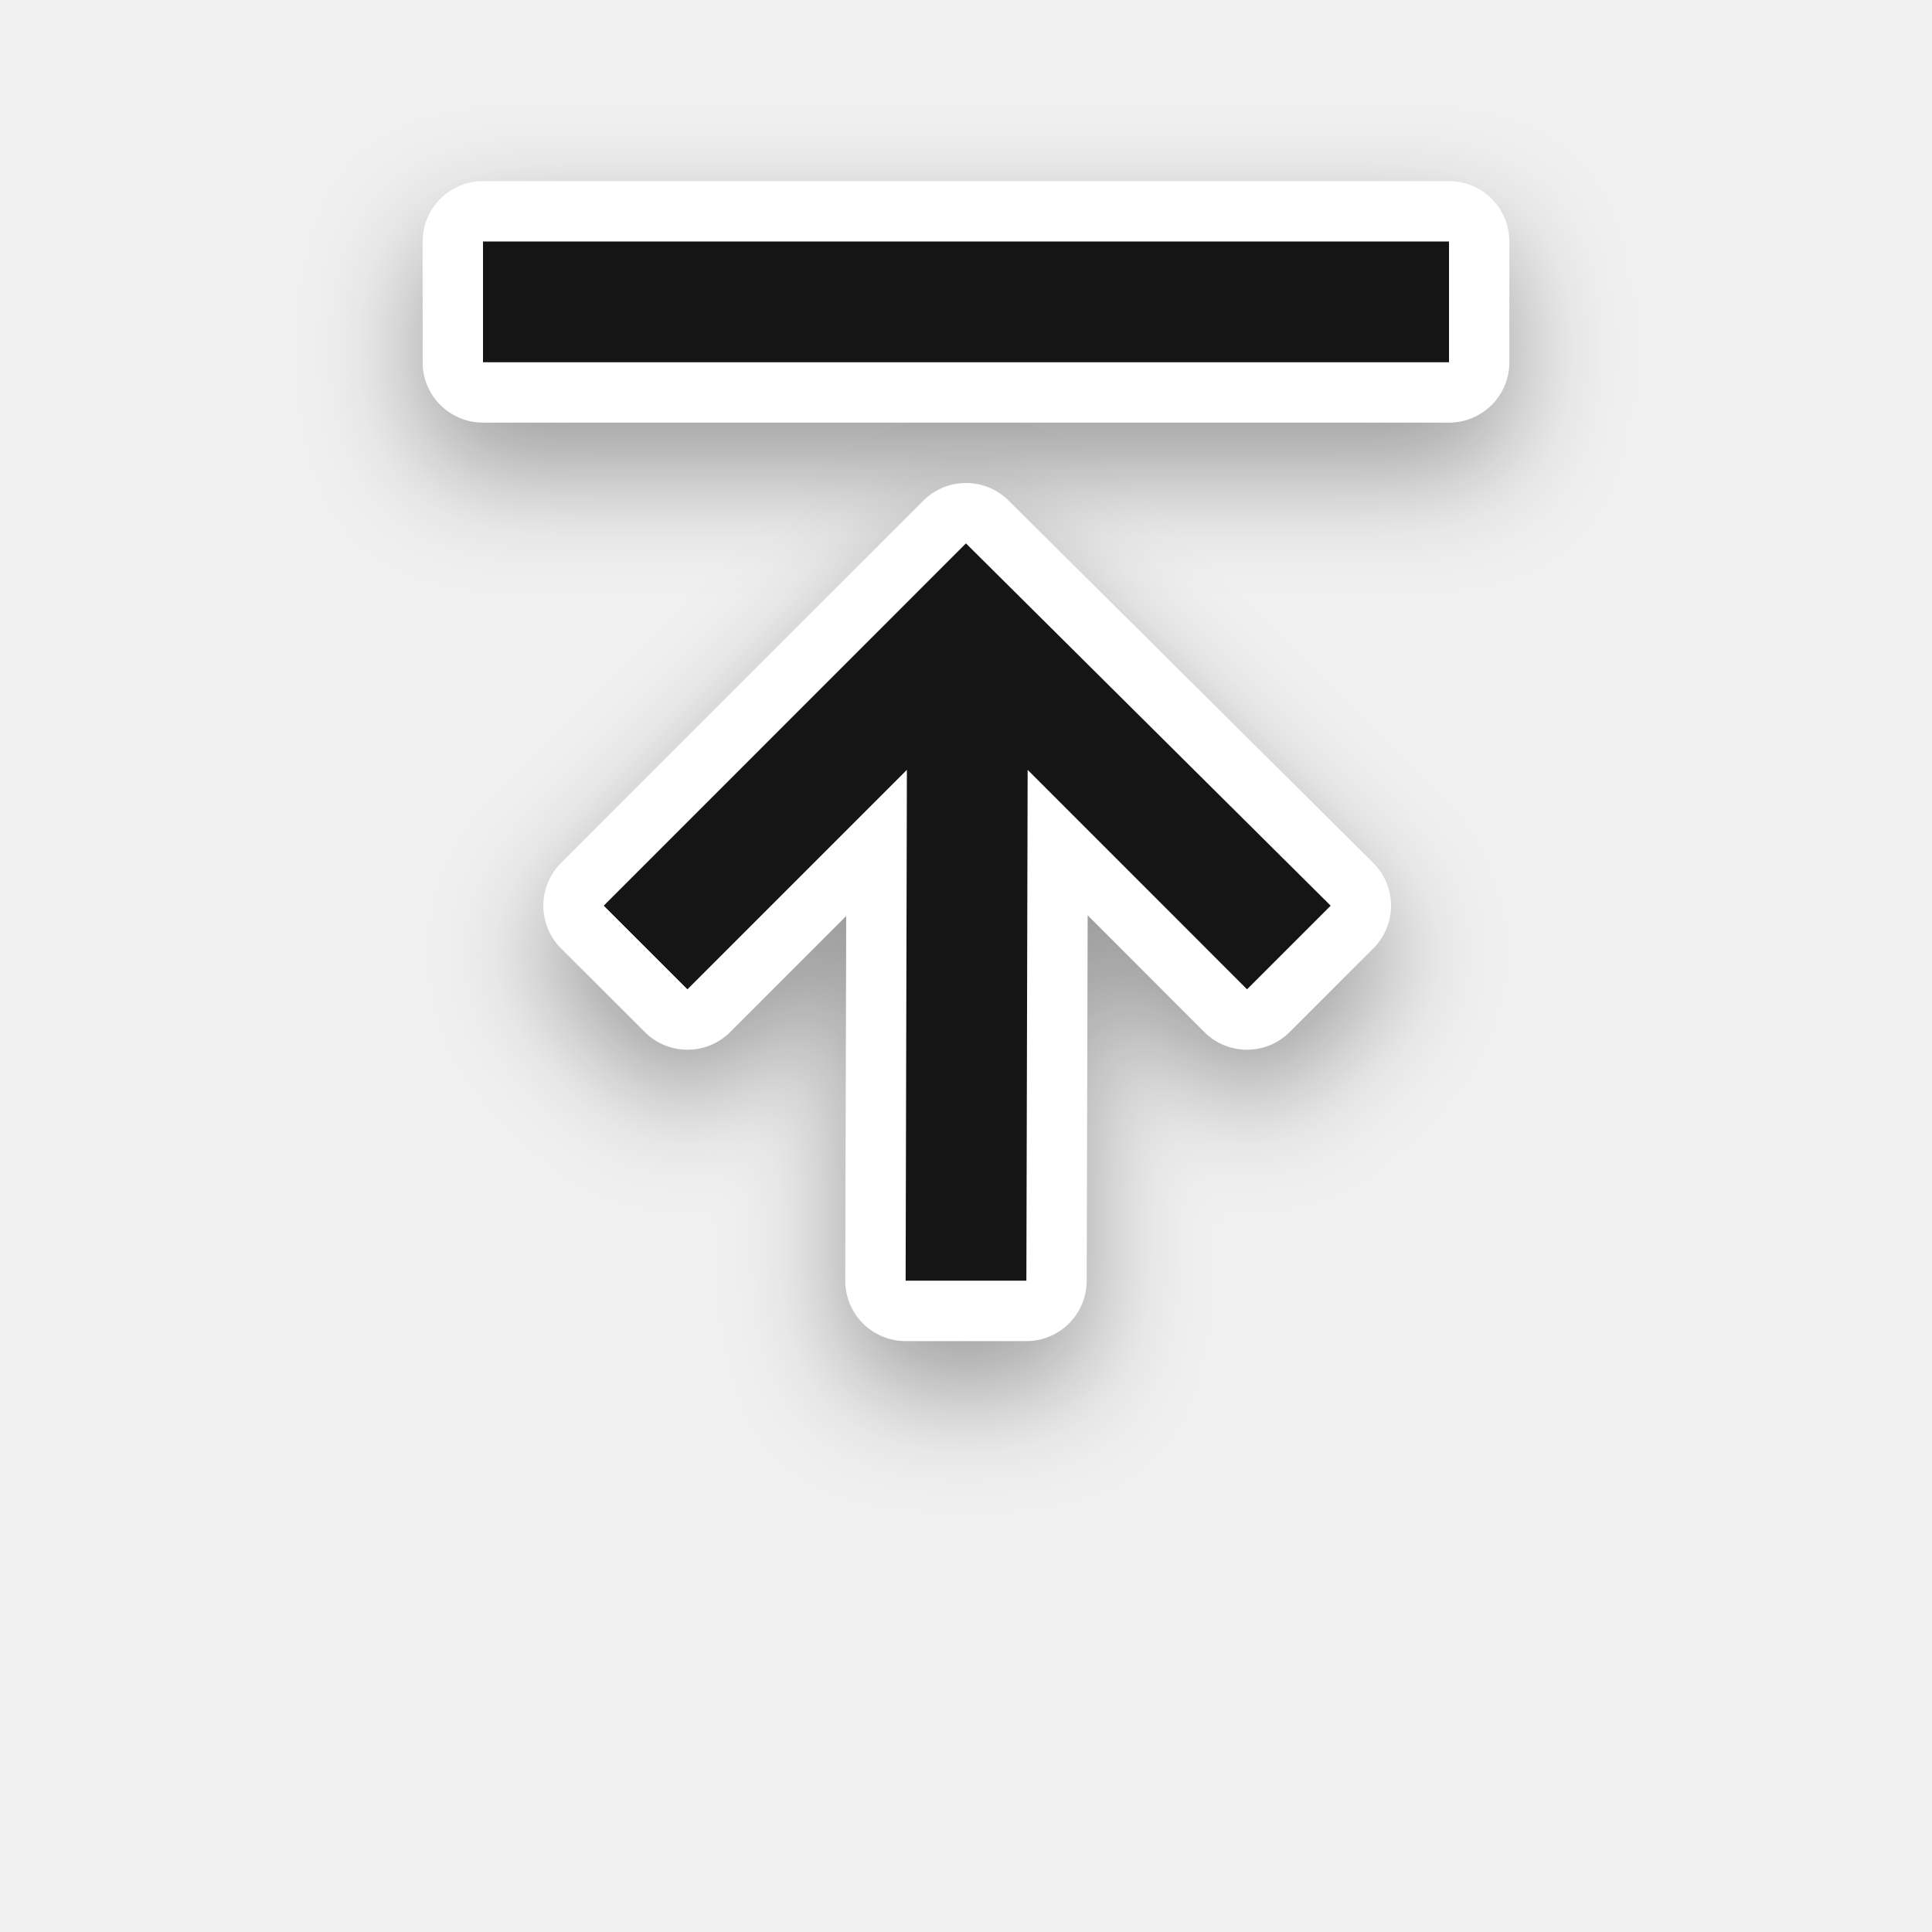
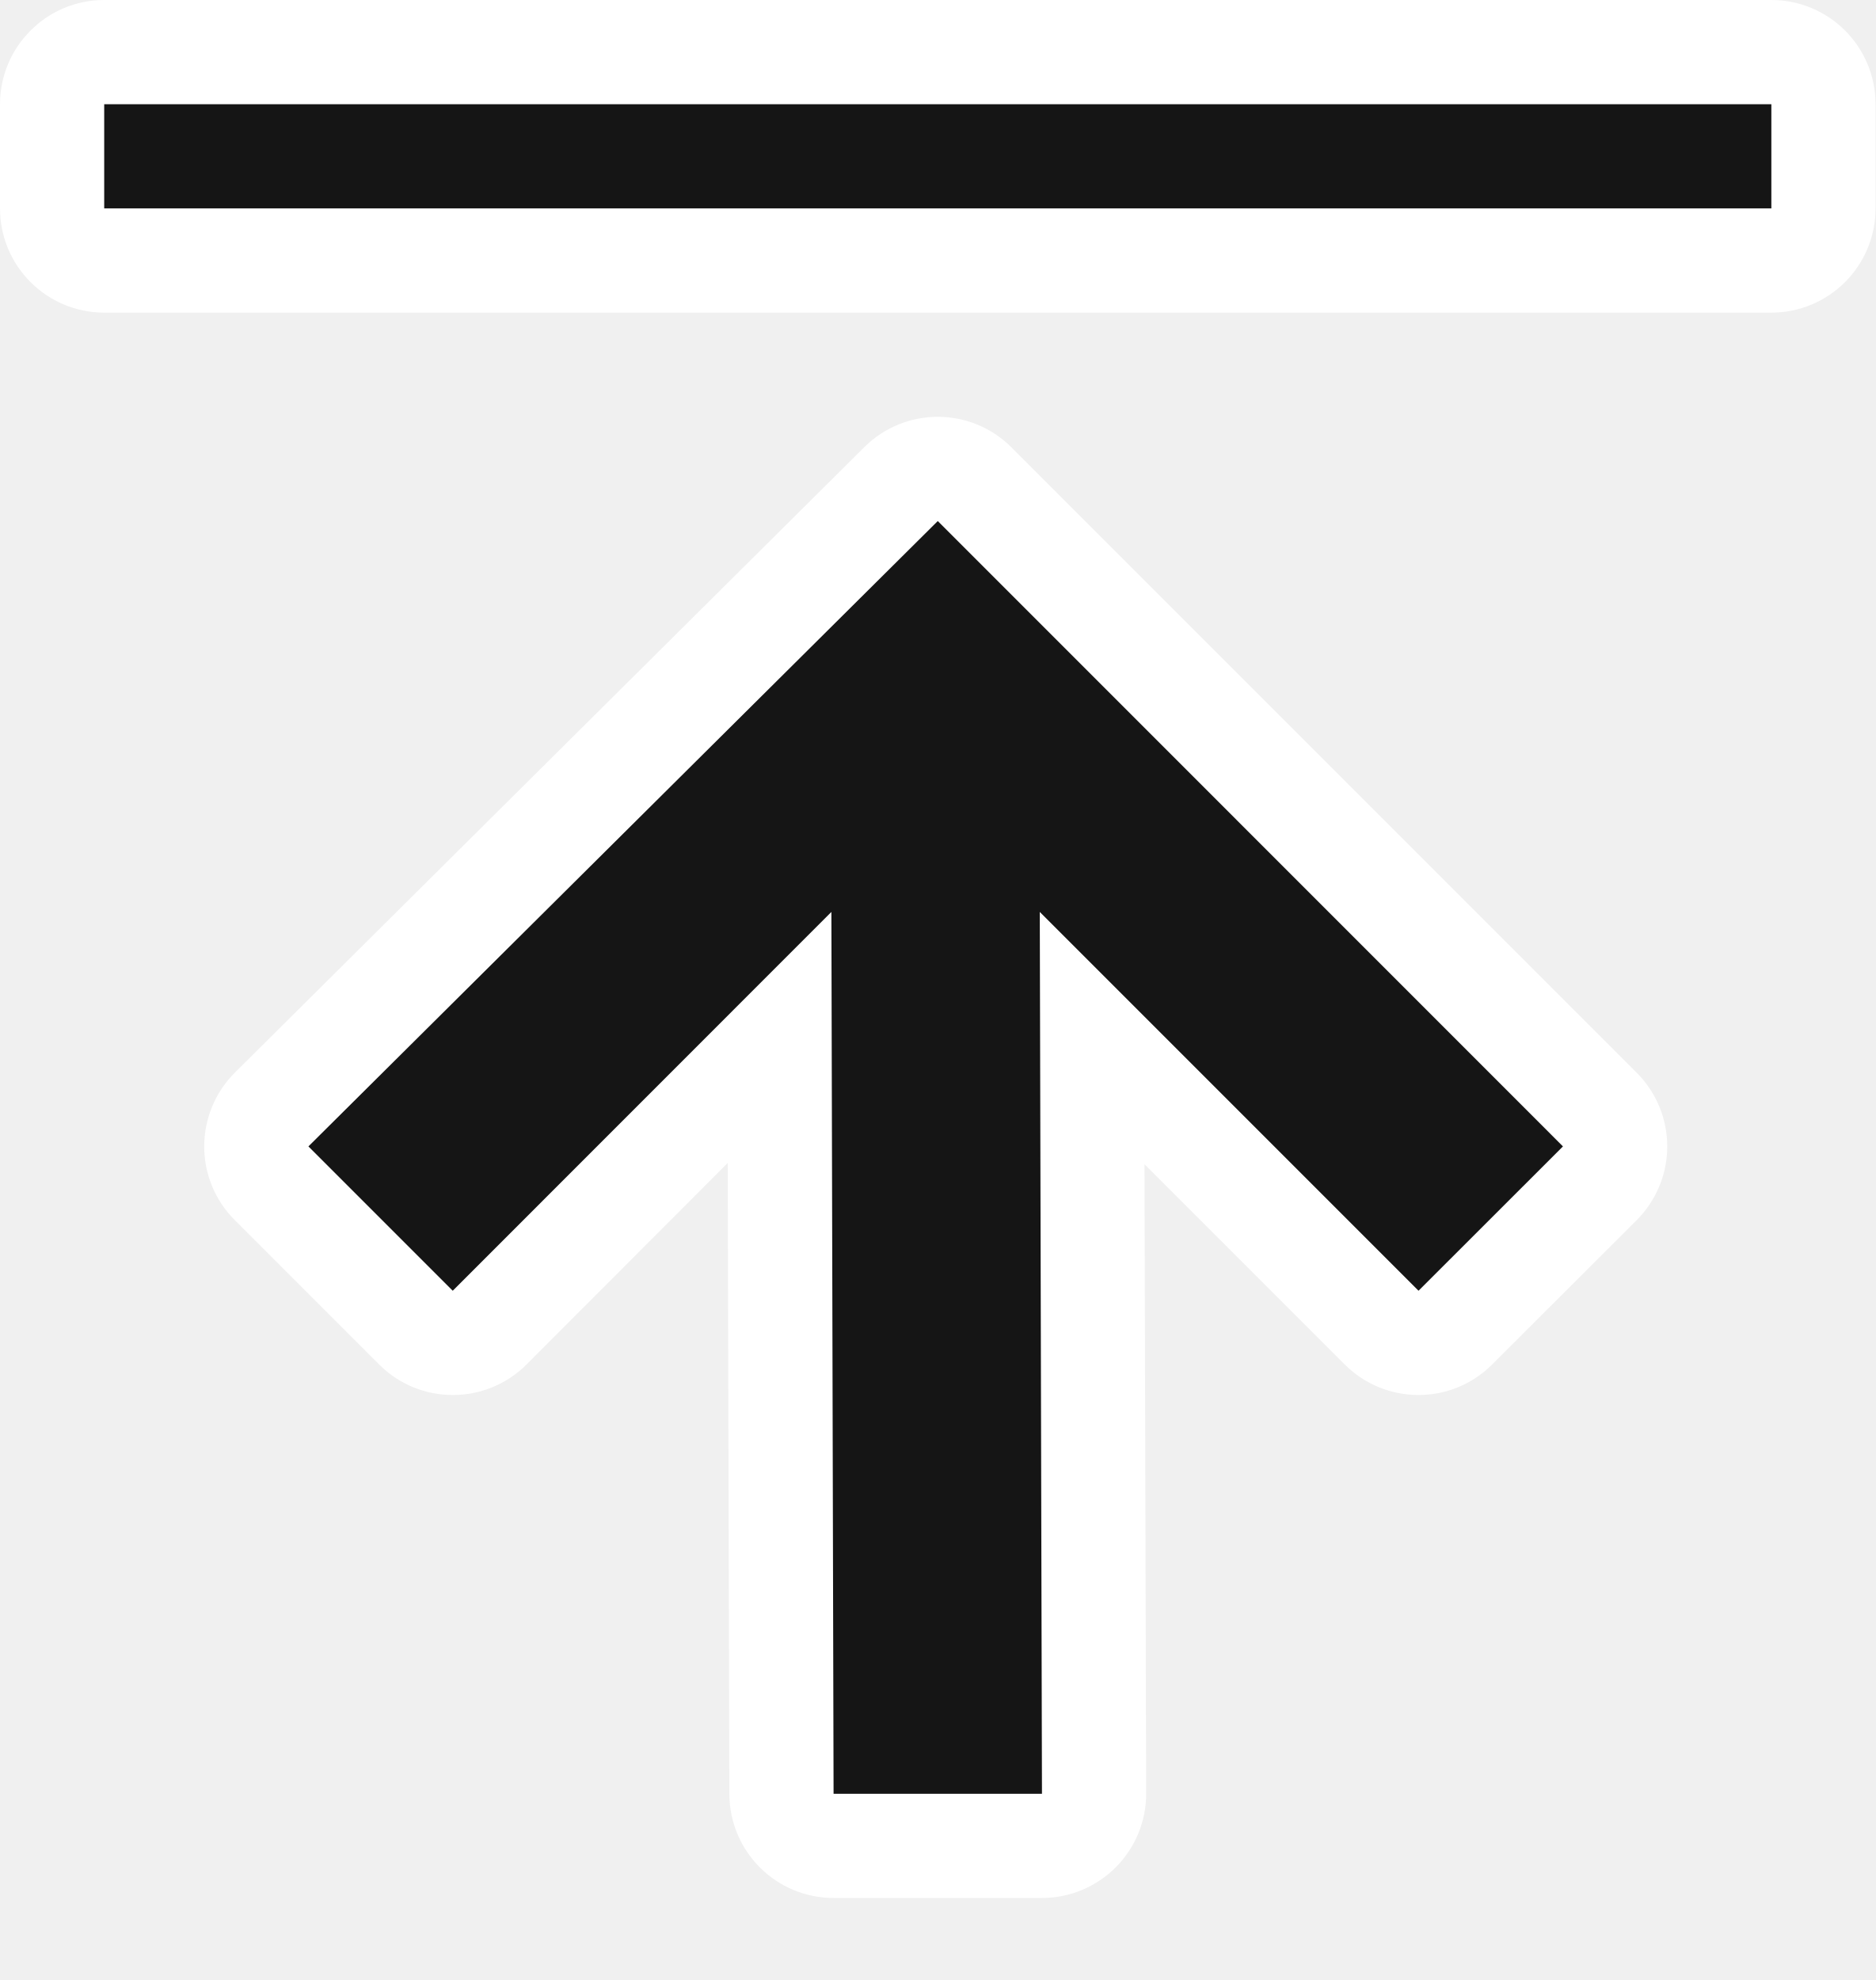
- <svg xmlns="http://www.w3.org/2000/svg" width="32" height="32" version="1.1" viewBox="0 0 32 32">
-   <defs>
-     <filter id="b" x="-.124" y="-.558" width="1.248" height="2.116" color-interpolation-filters="sRGB">
-       <feGaussianBlur stdDeviation="0.93" />
-     </filter>
-     <filter id="a" x="-.159" y="-.157" width="1.318" height="1.314" color-interpolation-filters="sRGB">
-       <feGaussianBlur stdDeviation="0.93" />
-     </filter>
-   </defs>
-   <g shape-rendering="auto">
-     <path transform="matrix(1,0,0,-1,0,32)" d="m25 25.213a1 1 0 0 0-1-1h-16a1 1 0 0 0-1 1v2a1 1 0 0 0 1 1h16a1 1 0 0 0 1-1z" color="#000000" color-rendering="auto" dominant-baseline="auto" filter="url(#b)" image-rendering="auto" opacity=".35" solid-color="#000000" style="font-feature-settings:normal;font-variant-alternates:normal;font-variant-caps:normal;font-variant-ligatures:normal;font-variant-numeric:normal;font-variant-position:normal;isolation:auto;mix-blend-mode:normal;paint-order:stroke fill markers;shape-padding:0;text-decoration-color:#000000;text-decoration-line:none;text-decoration-style:solid;text-indent:0;text-orientation:mixed;text-transform:none;white-space:normal" />
-     <path transform="matrix(1,0,0,-1,0,32)" d="m15 9a1 1 0 0 0-1 1.002l0.016 6.039-1.922-1.922a1 1 0 0 0-1.414 0l-1.387 1.385a1 1 0 0 0 0 1.416l6 6a1 1 0 0 0 1.412 2e-3l6.039-6a1 1 0 0 0 0.004-1.416l-1.387-1.387a1 1 0 0 0-1.414 0l-1.932 1.934-0.016-6.055a1 1 0 0 0-1-0.998zm1.022 9.465a1 1 0 0 0 1.426 0.9l-1.445 1.435-1.467-1.467a1 1 0 0 0 1.486-0.869z" color="#000000" color-rendering="auto" dominant-baseline="auto" enable-background="new" filter="url(#a)" image-rendering="auto" opacity=".35" solid-color="#000000" style="font-feature-settings:normal;font-variant-alternates:normal;font-variant-caps:normal;font-variant-ligatures:normal;font-variant-numeric:normal;font-variant-position:normal;isolation:auto;mix-blend-mode:normal;shape-padding:0;text-decoration-color:#000000;text-decoration-line:none;text-decoration-style:solid;text-indent:0;text-orientation:mixed;text-transform:none;white-space:normal" />
-     <path d="m25 6a1 1 0 0 1-1 1h-16a1 1 0 0 1-1-1v-2a1 1 0 0 1 1-1h16a1 1 0 0 1 1 1z" color="#000000" color-rendering="auto" dominant-baseline="auto" fill="#fff" image-rendering="auto" solid-color="#000000" style="font-feature-settings:normal;font-variant-alternates:normal;font-variant-caps:normal;font-variant-ligatures:normal;font-variant-numeric:normal;font-variant-position:normal;isolation:auto;mix-blend-mode:normal;paint-order:stroke fill markers;shape-padding:0;text-decoration-color:#000000;text-decoration-line:none;text-decoration-style:solid;text-indent:0;text-orientation:mixed;text-transform:none;white-space:normal" />
+ <svg xmlns="http://www.w3.org/2000/svg" width="18px" height="19px" viewBox="0 0 18 19" version="1.1">
+   <g id="页面-1" stroke="none" stroke-width="1" fill="none" fill-rule="evenodd">
+     <g id="bottom_side备份-3" transform="translate(9, 9.60645) scale(-1, -1) translate(-9, -9.60645) translate(1, 1)" fill-rule="nonzero">
+       <rect id="矩形" stroke="#FFFFFF" fill="#151515" transform="translate(8, 16.7129) rotate(90) translate(-8, -16.7129) " x="7" y="8.213" width="2" height="17" rx="0.5" />
+       <path d="M7,0 C6.734,0 6.48,0.106 6.292,0.294 C6.105,0.482 5.999,0.736 6,1.002 L6.016,7.041 L4.094,5.119 C3.703,4.729 3.07,4.729 2.68,5.119 L1.293,6.504 C1.105,6.692 0.999,6.946 0.999,7.212 C0.999,7.478 1.105,7.732 1.293,7.92 L7.293,13.92 C7.683,14.31 8.314,14.311 8.705,13.922 L14.744,7.922 C14.933,7.735 15.039,7.48 15.04,7.215 C15.041,6.949 14.936,6.694 14.748,6.506 L13.361,5.119 C12.971,4.729 12.338,4.729 11.947,5.119 L10.016,7.053 L10,0.998 C9.999,0.447 9.552,0 9,0 L7,0 Z M8.021,9.465 C8.023,9.806 8.199,10.123 8.488,10.306 C8.776,10.488 9.138,10.511 9.447,10.365 L8.002,11.801 L6.535,10.334 C6.844,10.506 7.221,10.502 7.526,10.323 C7.831,10.145 8.02,9.818 8.021,9.465 L8.021,9.465 Z" id="形状" fill="#FFFFFF" />
+       <polygon id="路径" fill="#151515" points="2 7.212 3.386 5.827 7.021 9.462 7 1 9 1 9.021 9.462 12.655 5.827 14.04 7.212 8 13.213" />
+     </g>
  </g>
-   <rect transform="matrix(0,-1,-1,0,0,0)" x="-6" y="-24" width="2" height="16" fill="#151515" style="paint-order:stroke fill markers" />
-   <path d="m15 22.213a1 1 0 0 1-1-1.002l0.016-6.039-1.922 1.922a1 1 0 0 1-1.414 0l-1.387-1.385a1 1 0 0 1 0-1.416l6-6a1 1 0 0 1 1.412-2e-3l6.039 6a1 1 0 0 1 0.004 1.416l-1.387 1.387a1 1 0 0 1-1.414 0l-1.932-1.934-0.016 6.055a1 1 0 0 1-1 0.998zm1.022-9.465a1 1 0 0 1 1.426-0.9l-1.445-1.435-1.467 1.467a1 1 0 0 1 1.486 0.869z" color="#000000" color-rendering="auto" dominant-baseline="auto" enable-background="new" fill="#fff" image-rendering="auto" shape-rendering="auto" solid-color="#000000" style="font-feature-settings:normal;font-variant-alternates:normal;font-variant-caps:normal;font-variant-ligatures:normal;font-variant-numeric:normal;font-variant-position:normal;isolation:auto;mix-blend-mode:normal;shape-padding:0;text-decoration-color:#000000;text-decoration-line:none;text-decoration-style:solid;text-indent:0;text-orientation:mixed;text-transform:none;white-space:normal" />
-   <path d="m10 15.001 1.386 1.385 3.635-3.635-0.021 8.461h2l0.021-8.461 3.634 3.635 1.385-1.385-6.041-6.001z" enable-background="new" fill="#151515" />
</svg>
